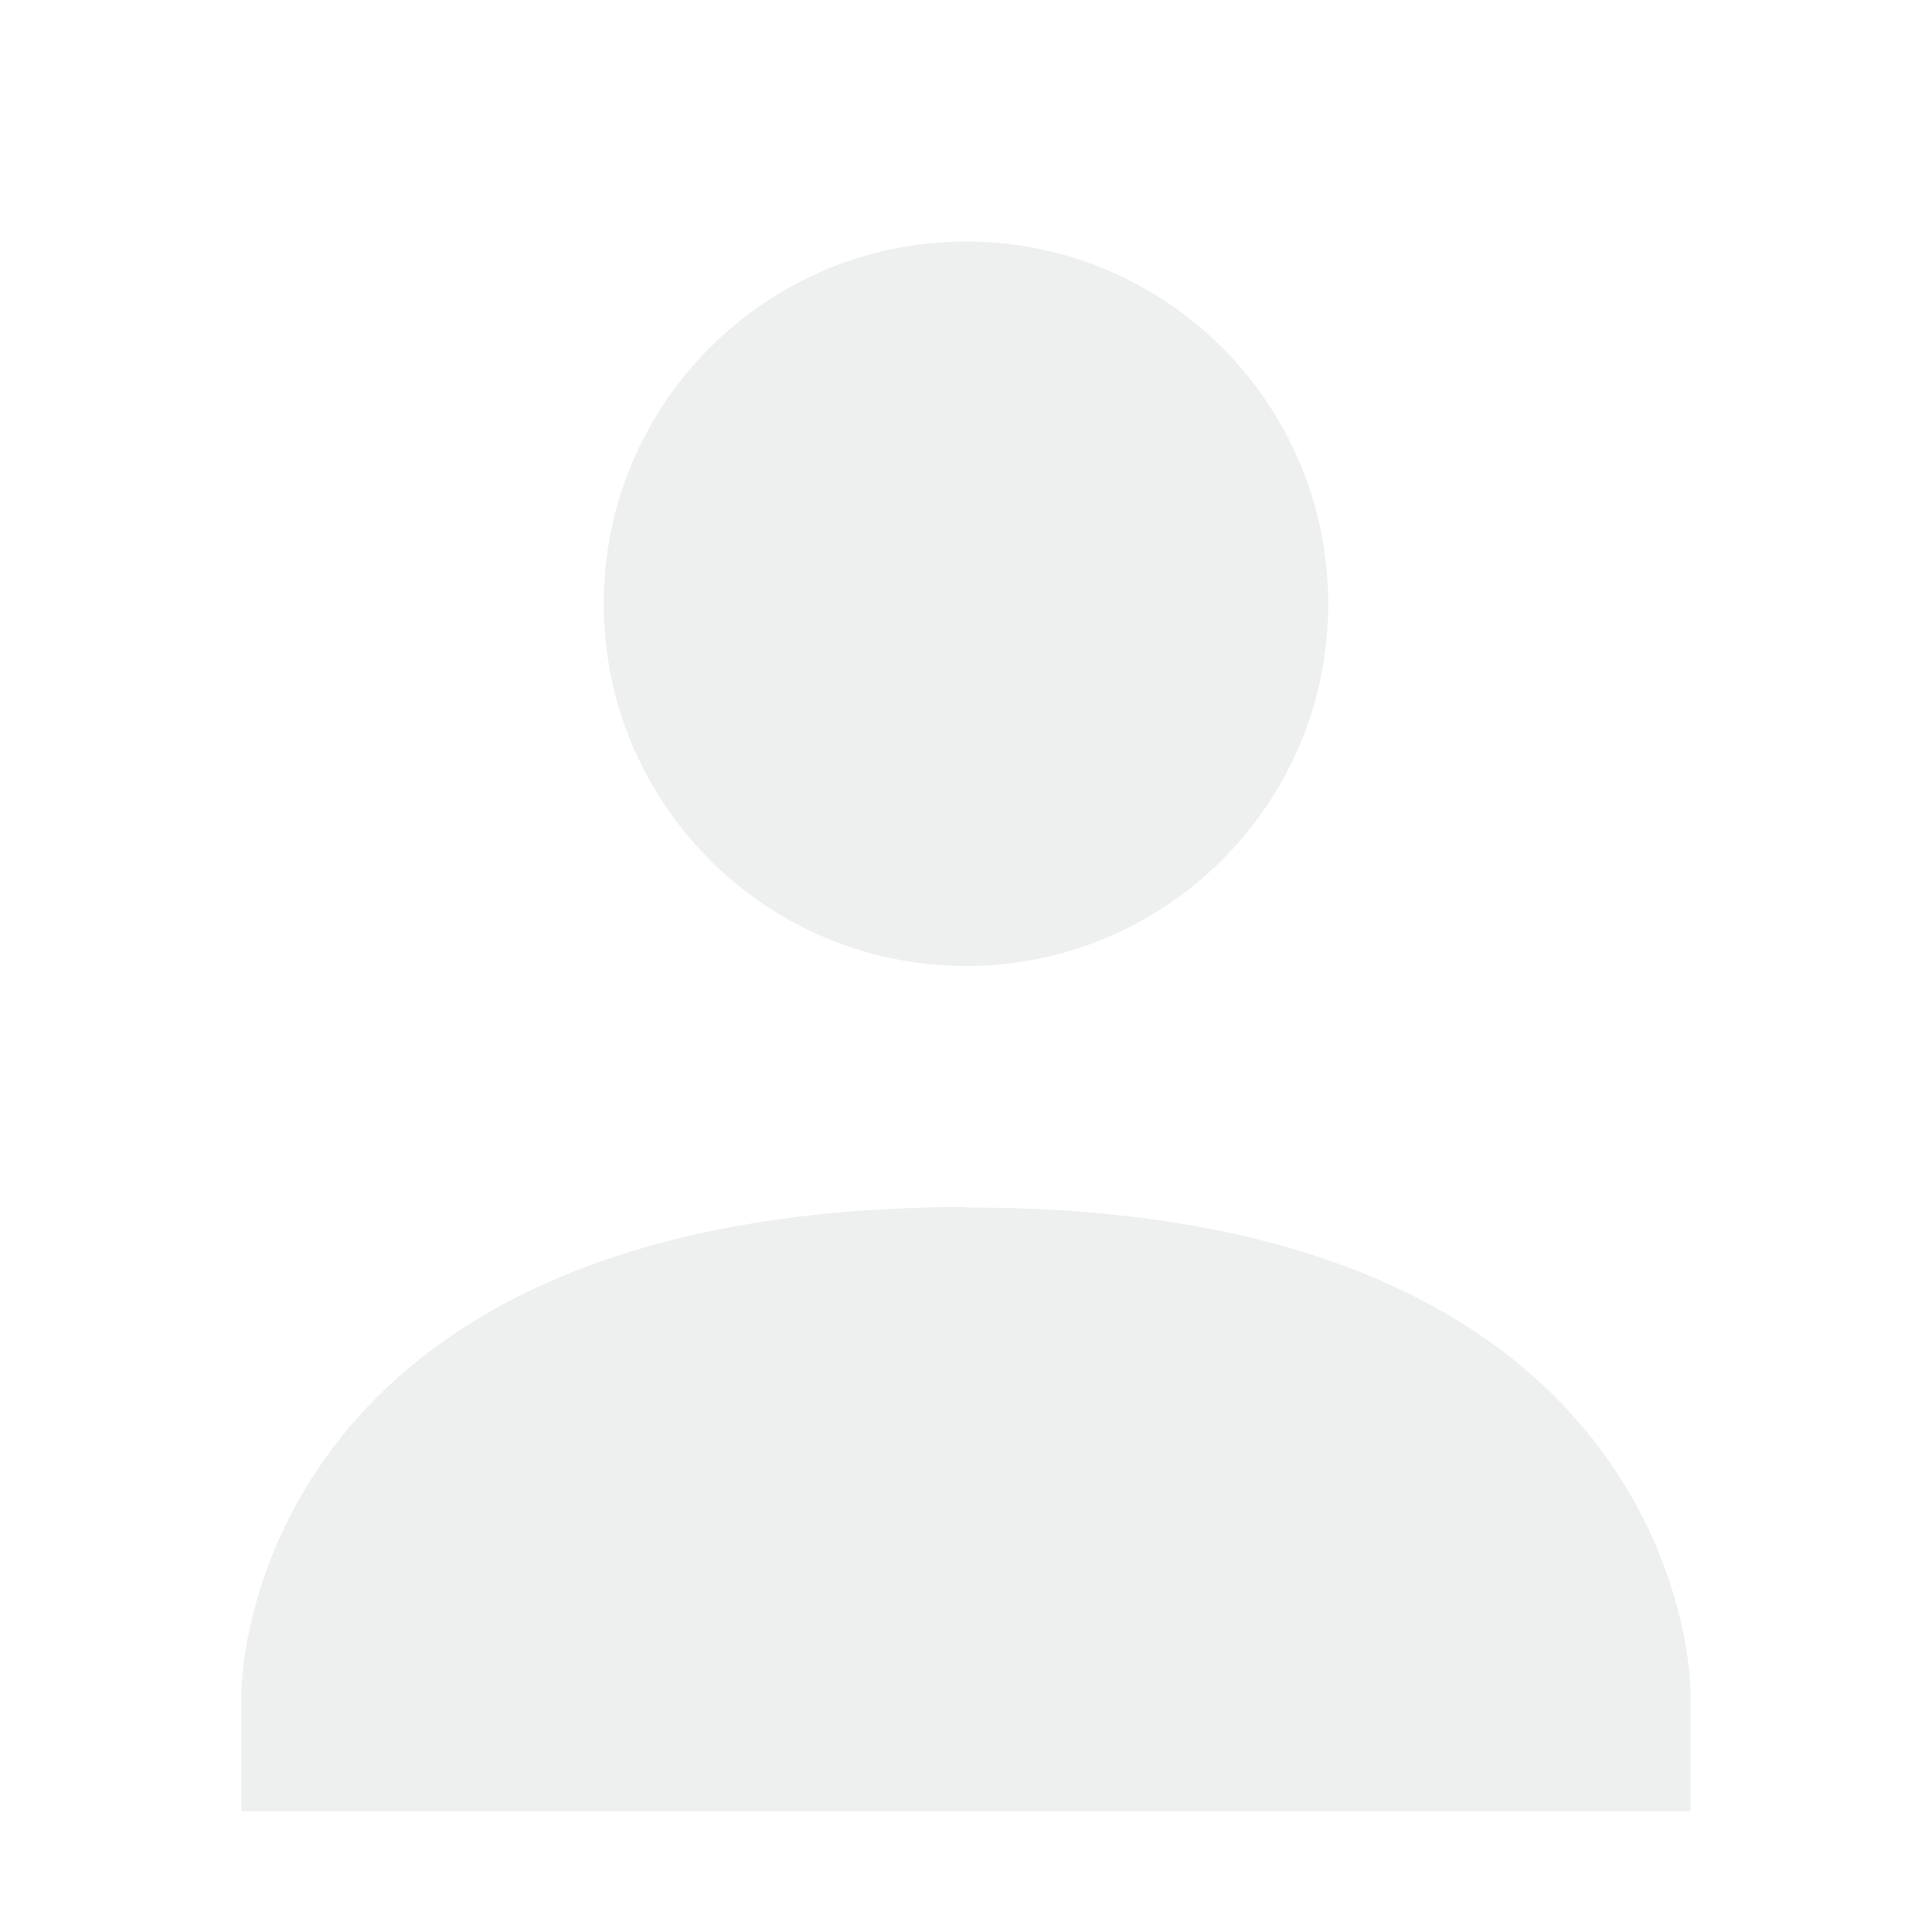
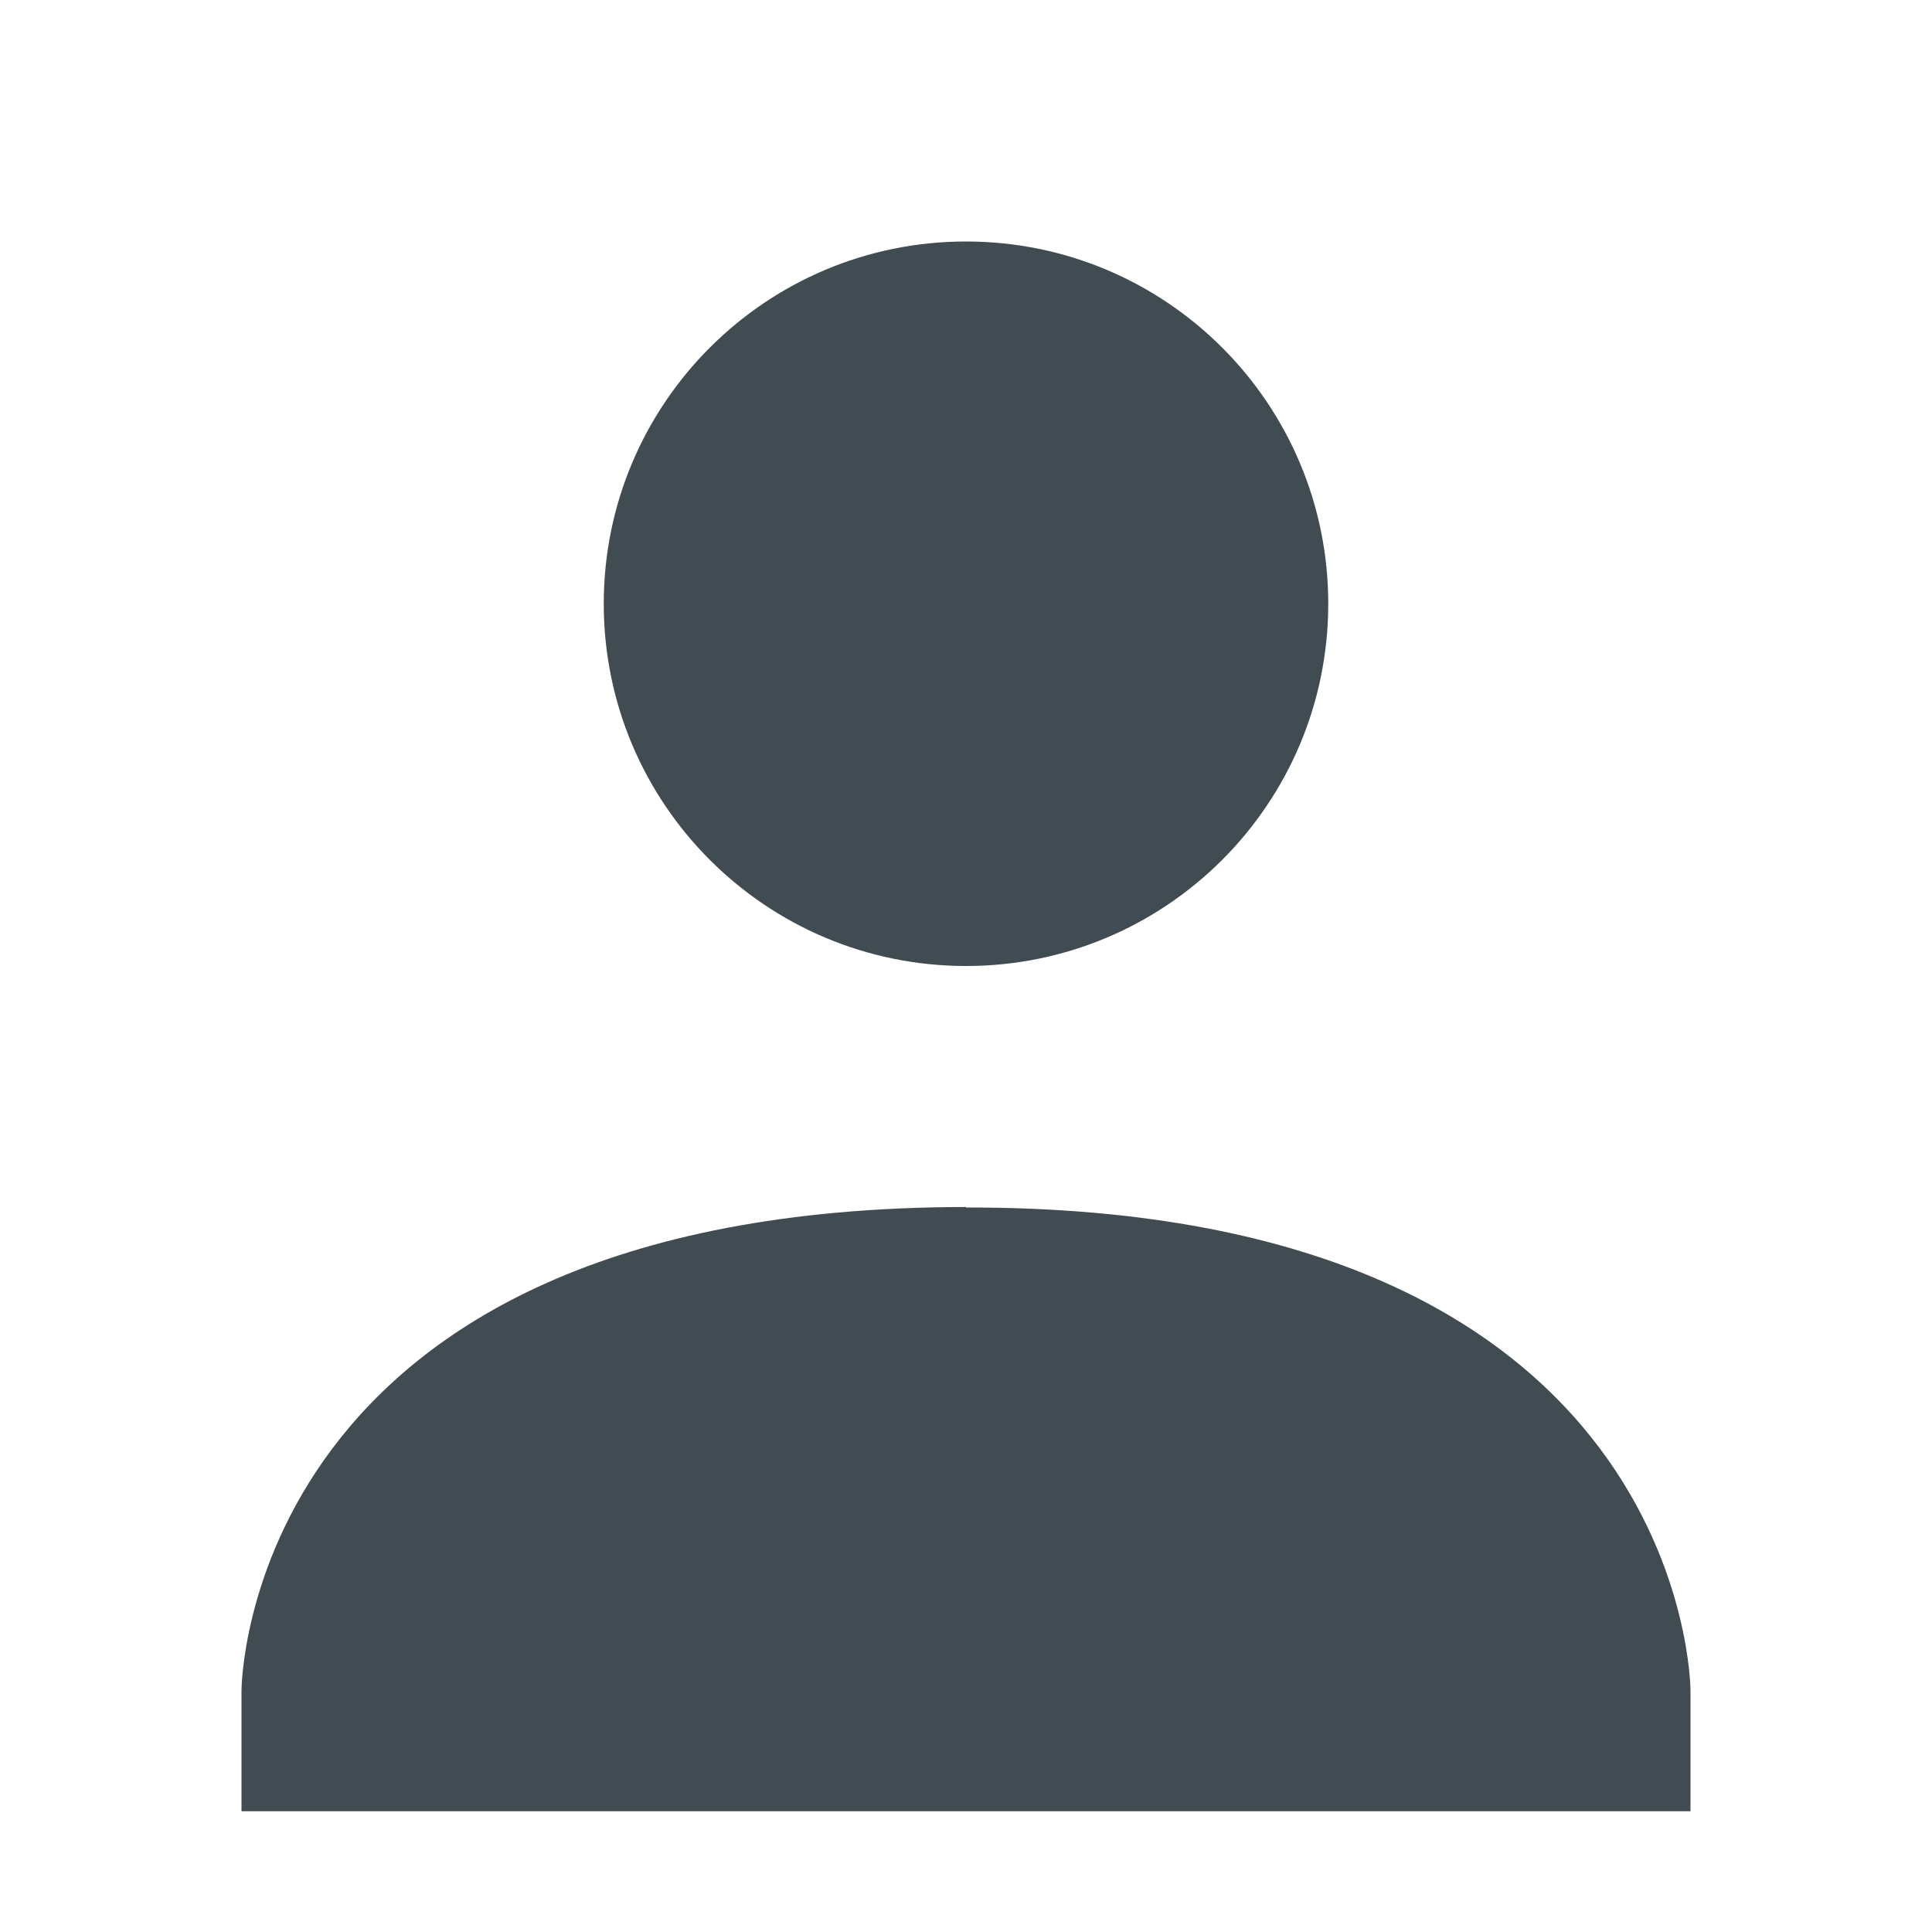
<svg xmlns="http://www.w3.org/2000/svg" width="16" height="16" viewBox="0 0 16 16" version="1.1" id="svg7">
  <defs id="defs3">
    <style type="text/css" id="current-color-scheme">
   .ColorScheme-Text { color:#6e6e6e; } .ColorScheme-Highlight { color:#00bcd4; } .ColorScheme-ButtonBackground { color:#ffffff; }
  </style>
  </defs>
-   <path style="color:#6e6e6e;opacity:1;fill:#eeefef;fill-opacity:1" class="ColorScheme-Text" d="M 8,2 C 6.343,2 5,3.343 5,5 5,6.657 6.343,8 8,8 9.657,8 11,6.657 11,5 11,3.343 9.657,2 8,2 Z M 8,9.996 C 2,9.999 2,14 2,14 v 1 h 12 v -1 c 0,0 0,-4.01 -6,-4 z" id="path5" />
+   <path style="color:#6e6e6e;opacity:1;fill:#414c52;fill-opacity:1" class="ColorScheme-Text" d="M 8,2 C 6.343,2 5,3.343 5,5 5,6.657 6.343,8 8,8 9.657,8 11,6.657 11,5 11,3.343 9.657,2 8,2 Z M 8,9.996 C 2,9.999 2,14 2,14 v 1 h 12 v -1 c 0,0 0,-4.01 -6,-4 z" id="path5" />
</svg>
